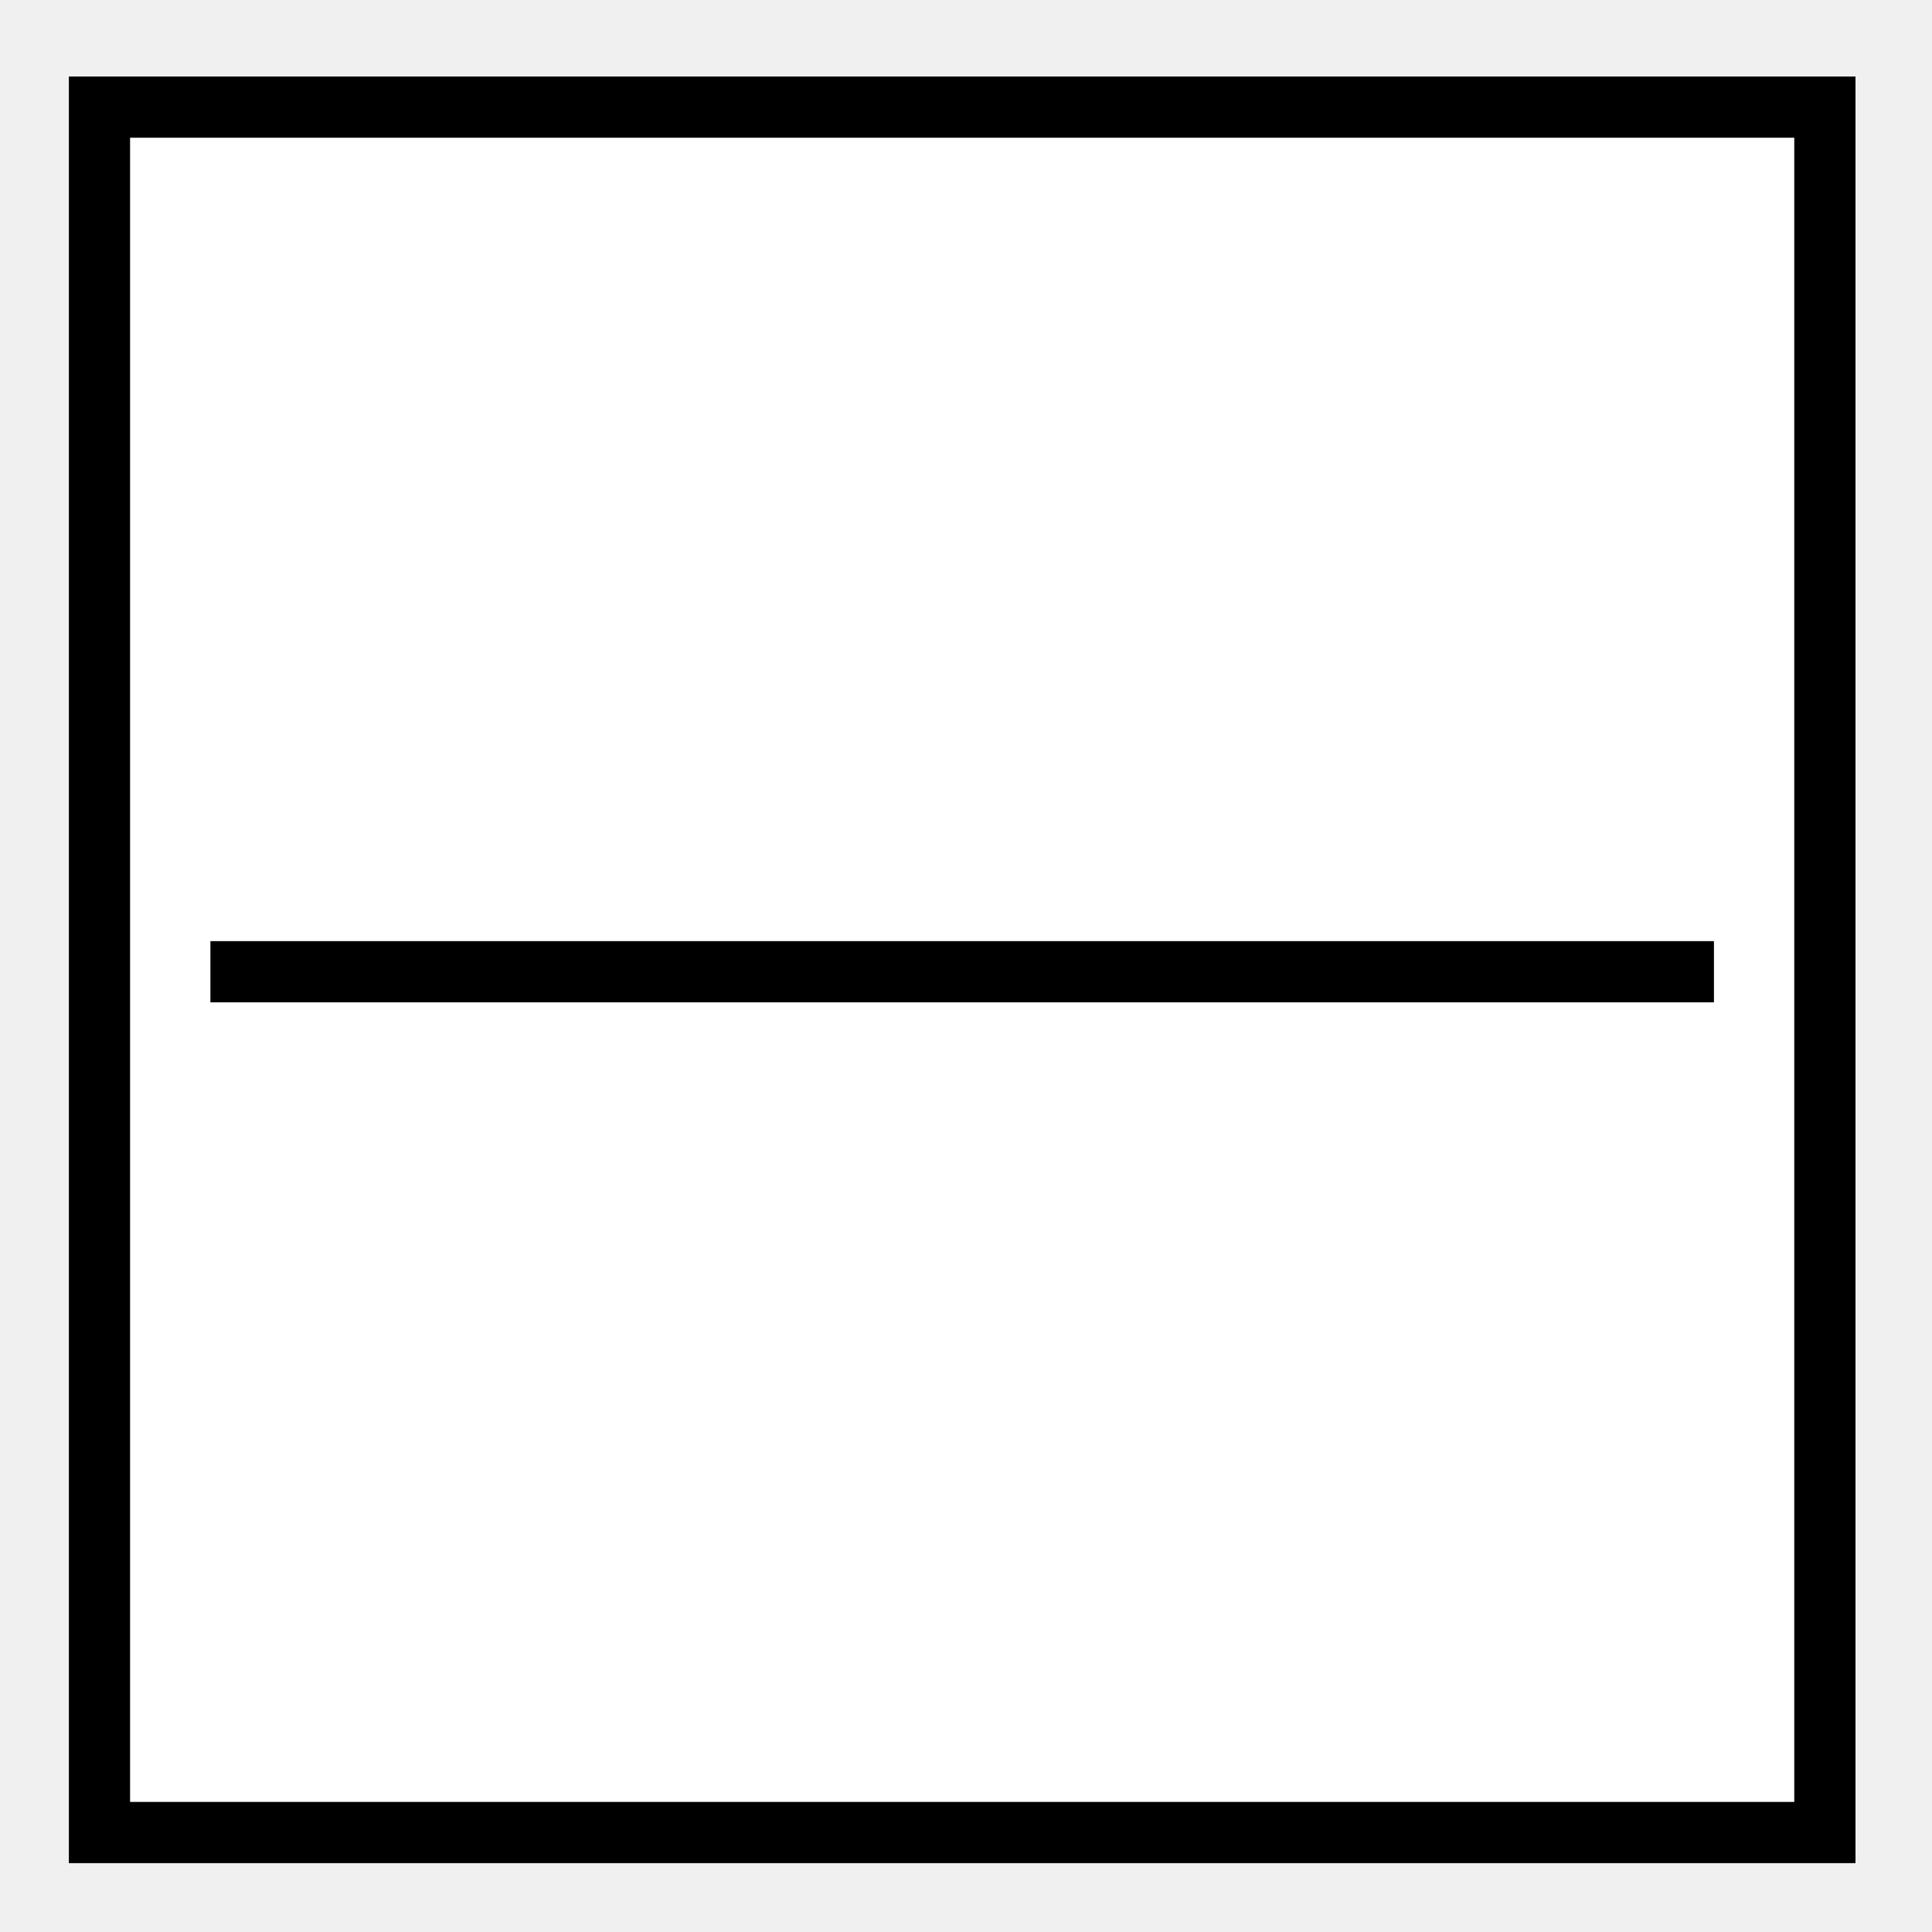
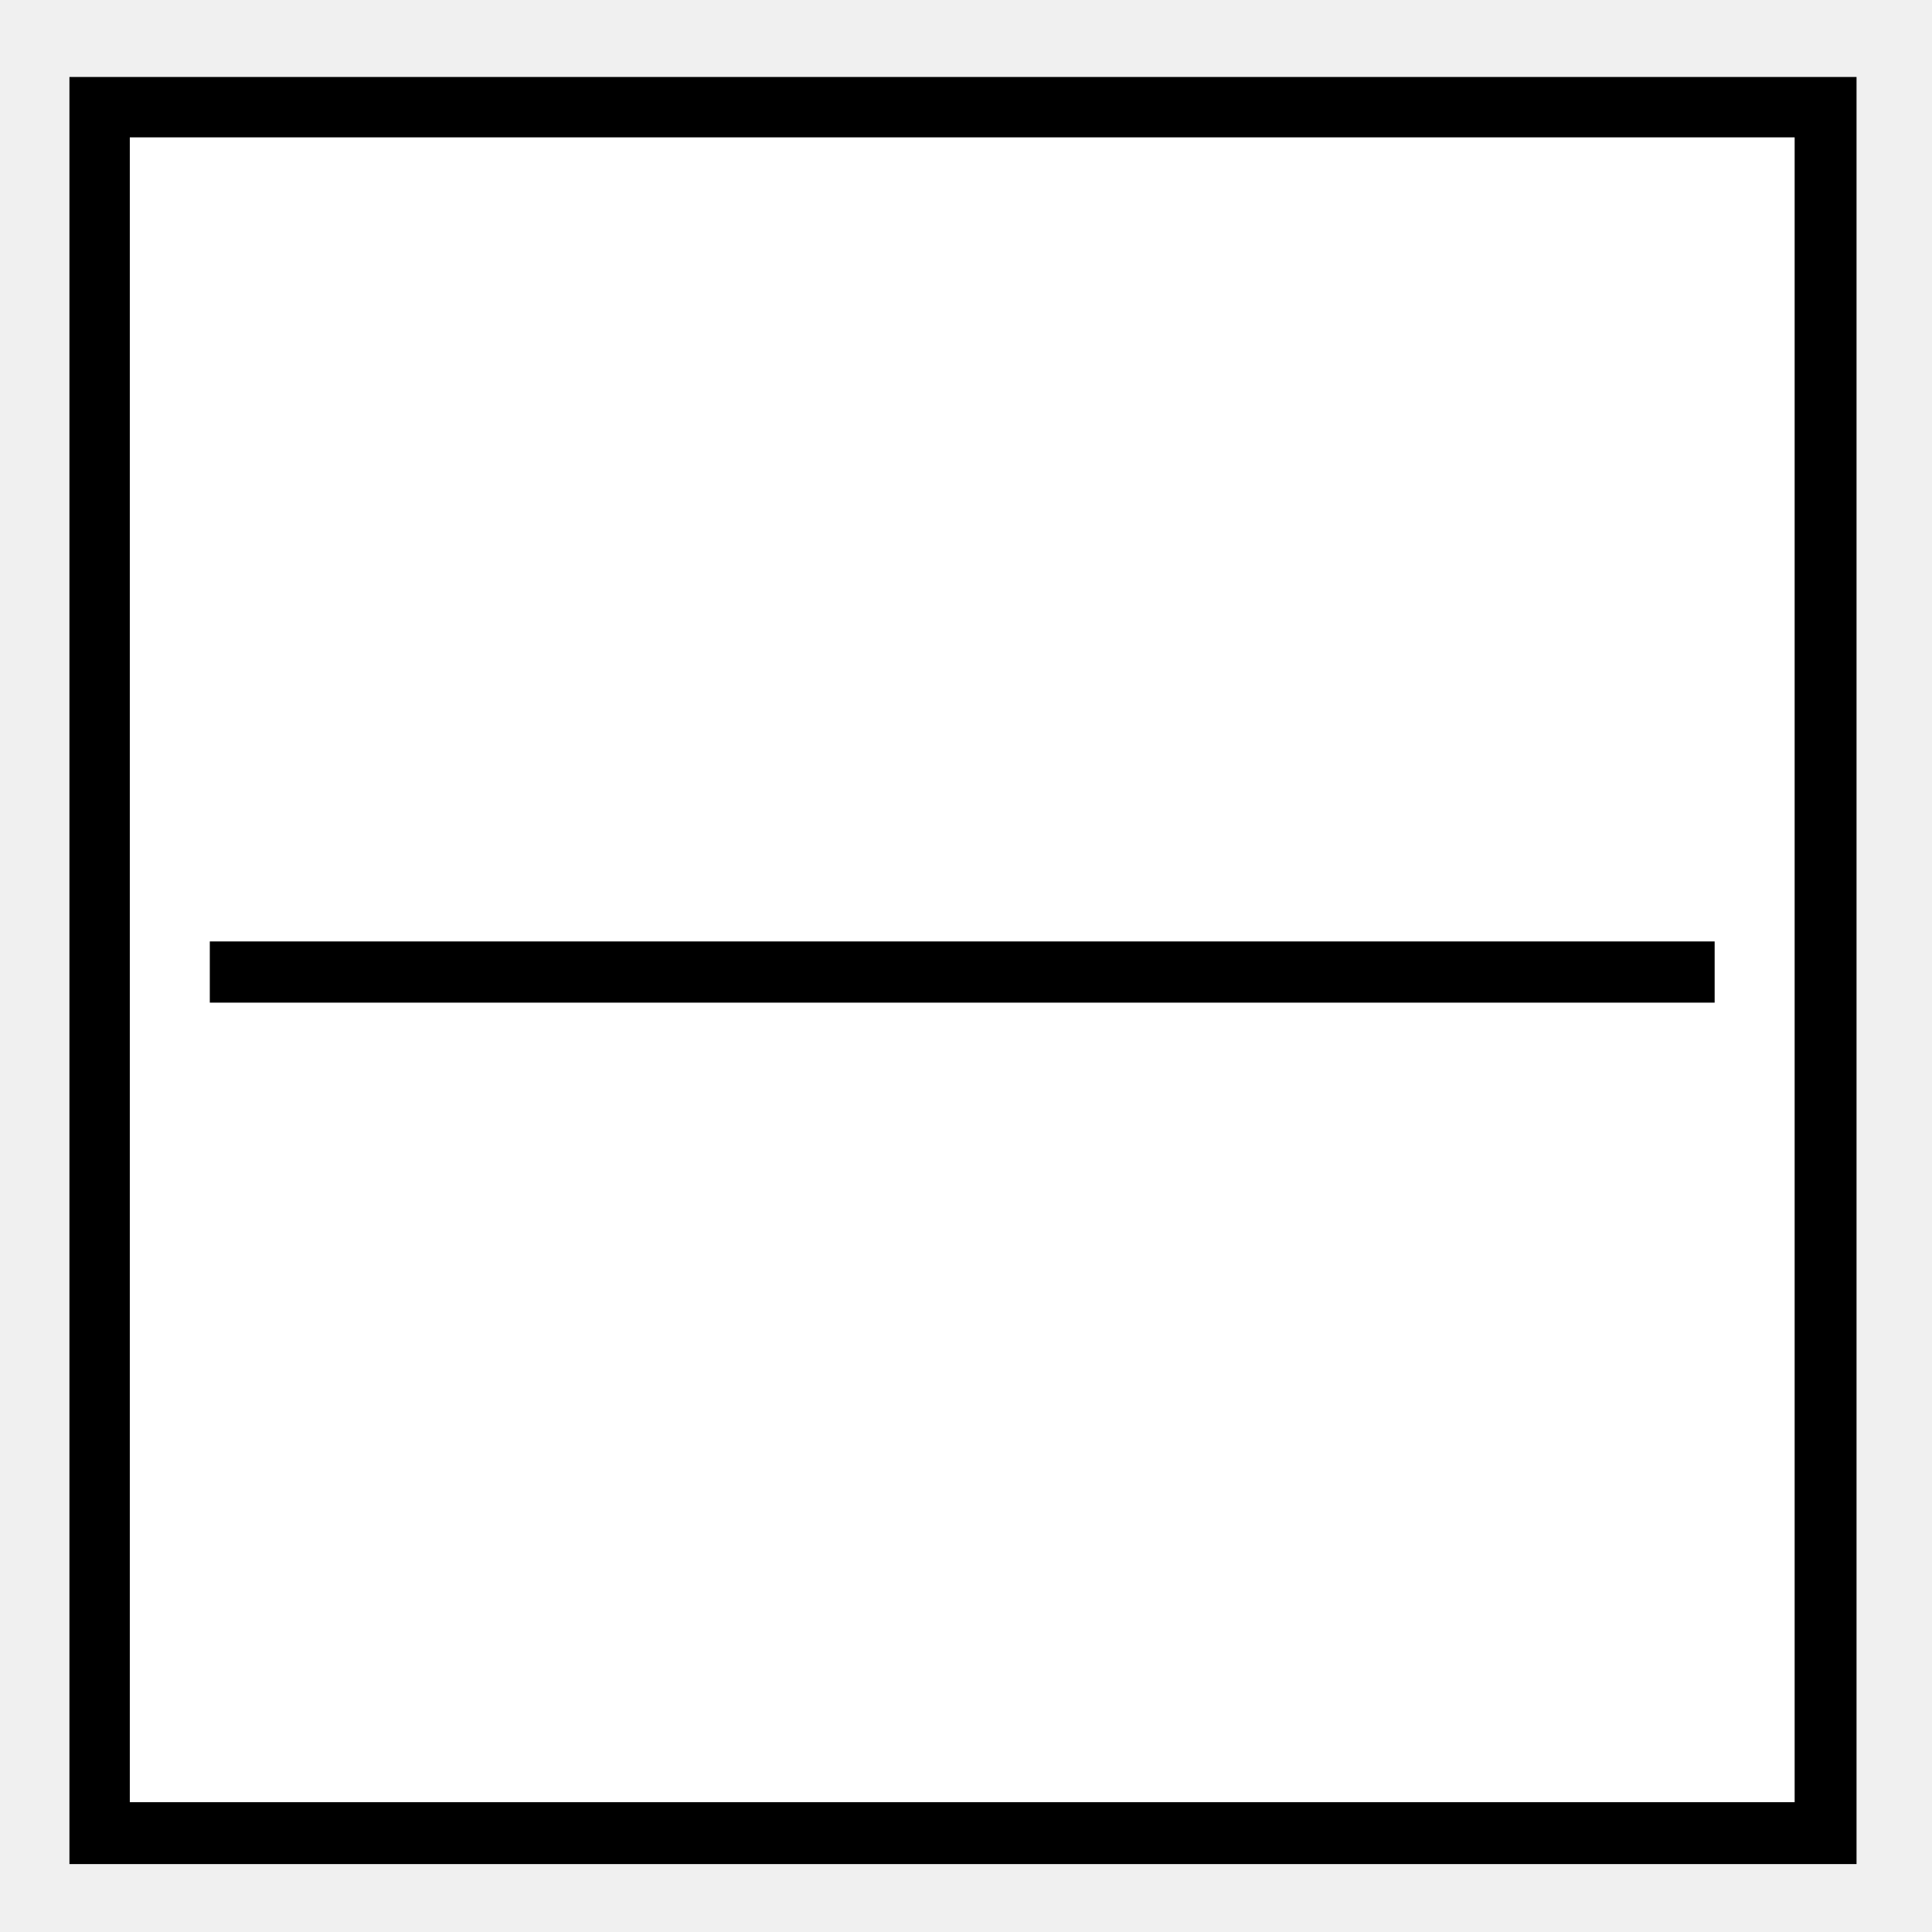
- <svg xmlns="http://www.w3.org/2000/svg" viewBox="0 0 505 505">
-   <defs>
-     <style>.a{fill:#fff;}.b,.c{fill:none;}.b{stroke:#000;stroke-miterlimit:10;stroke-width:16px;}</style>
-   </defs>
-   <rect class="a" x="26" y="28" width="451" height="451" />
-   <path d="M473,39V474H38V39H473m16-16H22V490H489V23Z" transform="translate(-4 -3)" />
-   <line class="b" x1="55" y1="254" x2="448" y2="254" />
-   <rect class="c" width="505" height="505" />
+ <svg xmlns="http://www.w3.org/2000/svg" version="1.1" id="レイヤー_1" x="0px" y="0px" width="128px" height="128px" viewBox="0 0 128 128" style="enable-background:new 0 0 128 128;" xml:space="preserve">
+   <style type="text/css">
+ 	.st0{fill:#FFFFFF;}
+ 	.st1{fill:none;stroke:#000000;stroke-width:4.055;stroke-miterlimit:10;}
+ 	.st2{fill:none;}
+ </style>
+   <rect x="6.6" y="7.1" class="st0" width="114.3" height="114.3" />
+   <path d="M118.9,9.1v110.3H8.6V9.1H118.9 M122.9,5.1H4.6v118.4h118.4V5.1z" />
+   <line class="st1" x1="13.9" y1="64.4" x2="113.6" y2="64.4" />
+   <rect class="st2" width="128" height="128" />
</svg>
